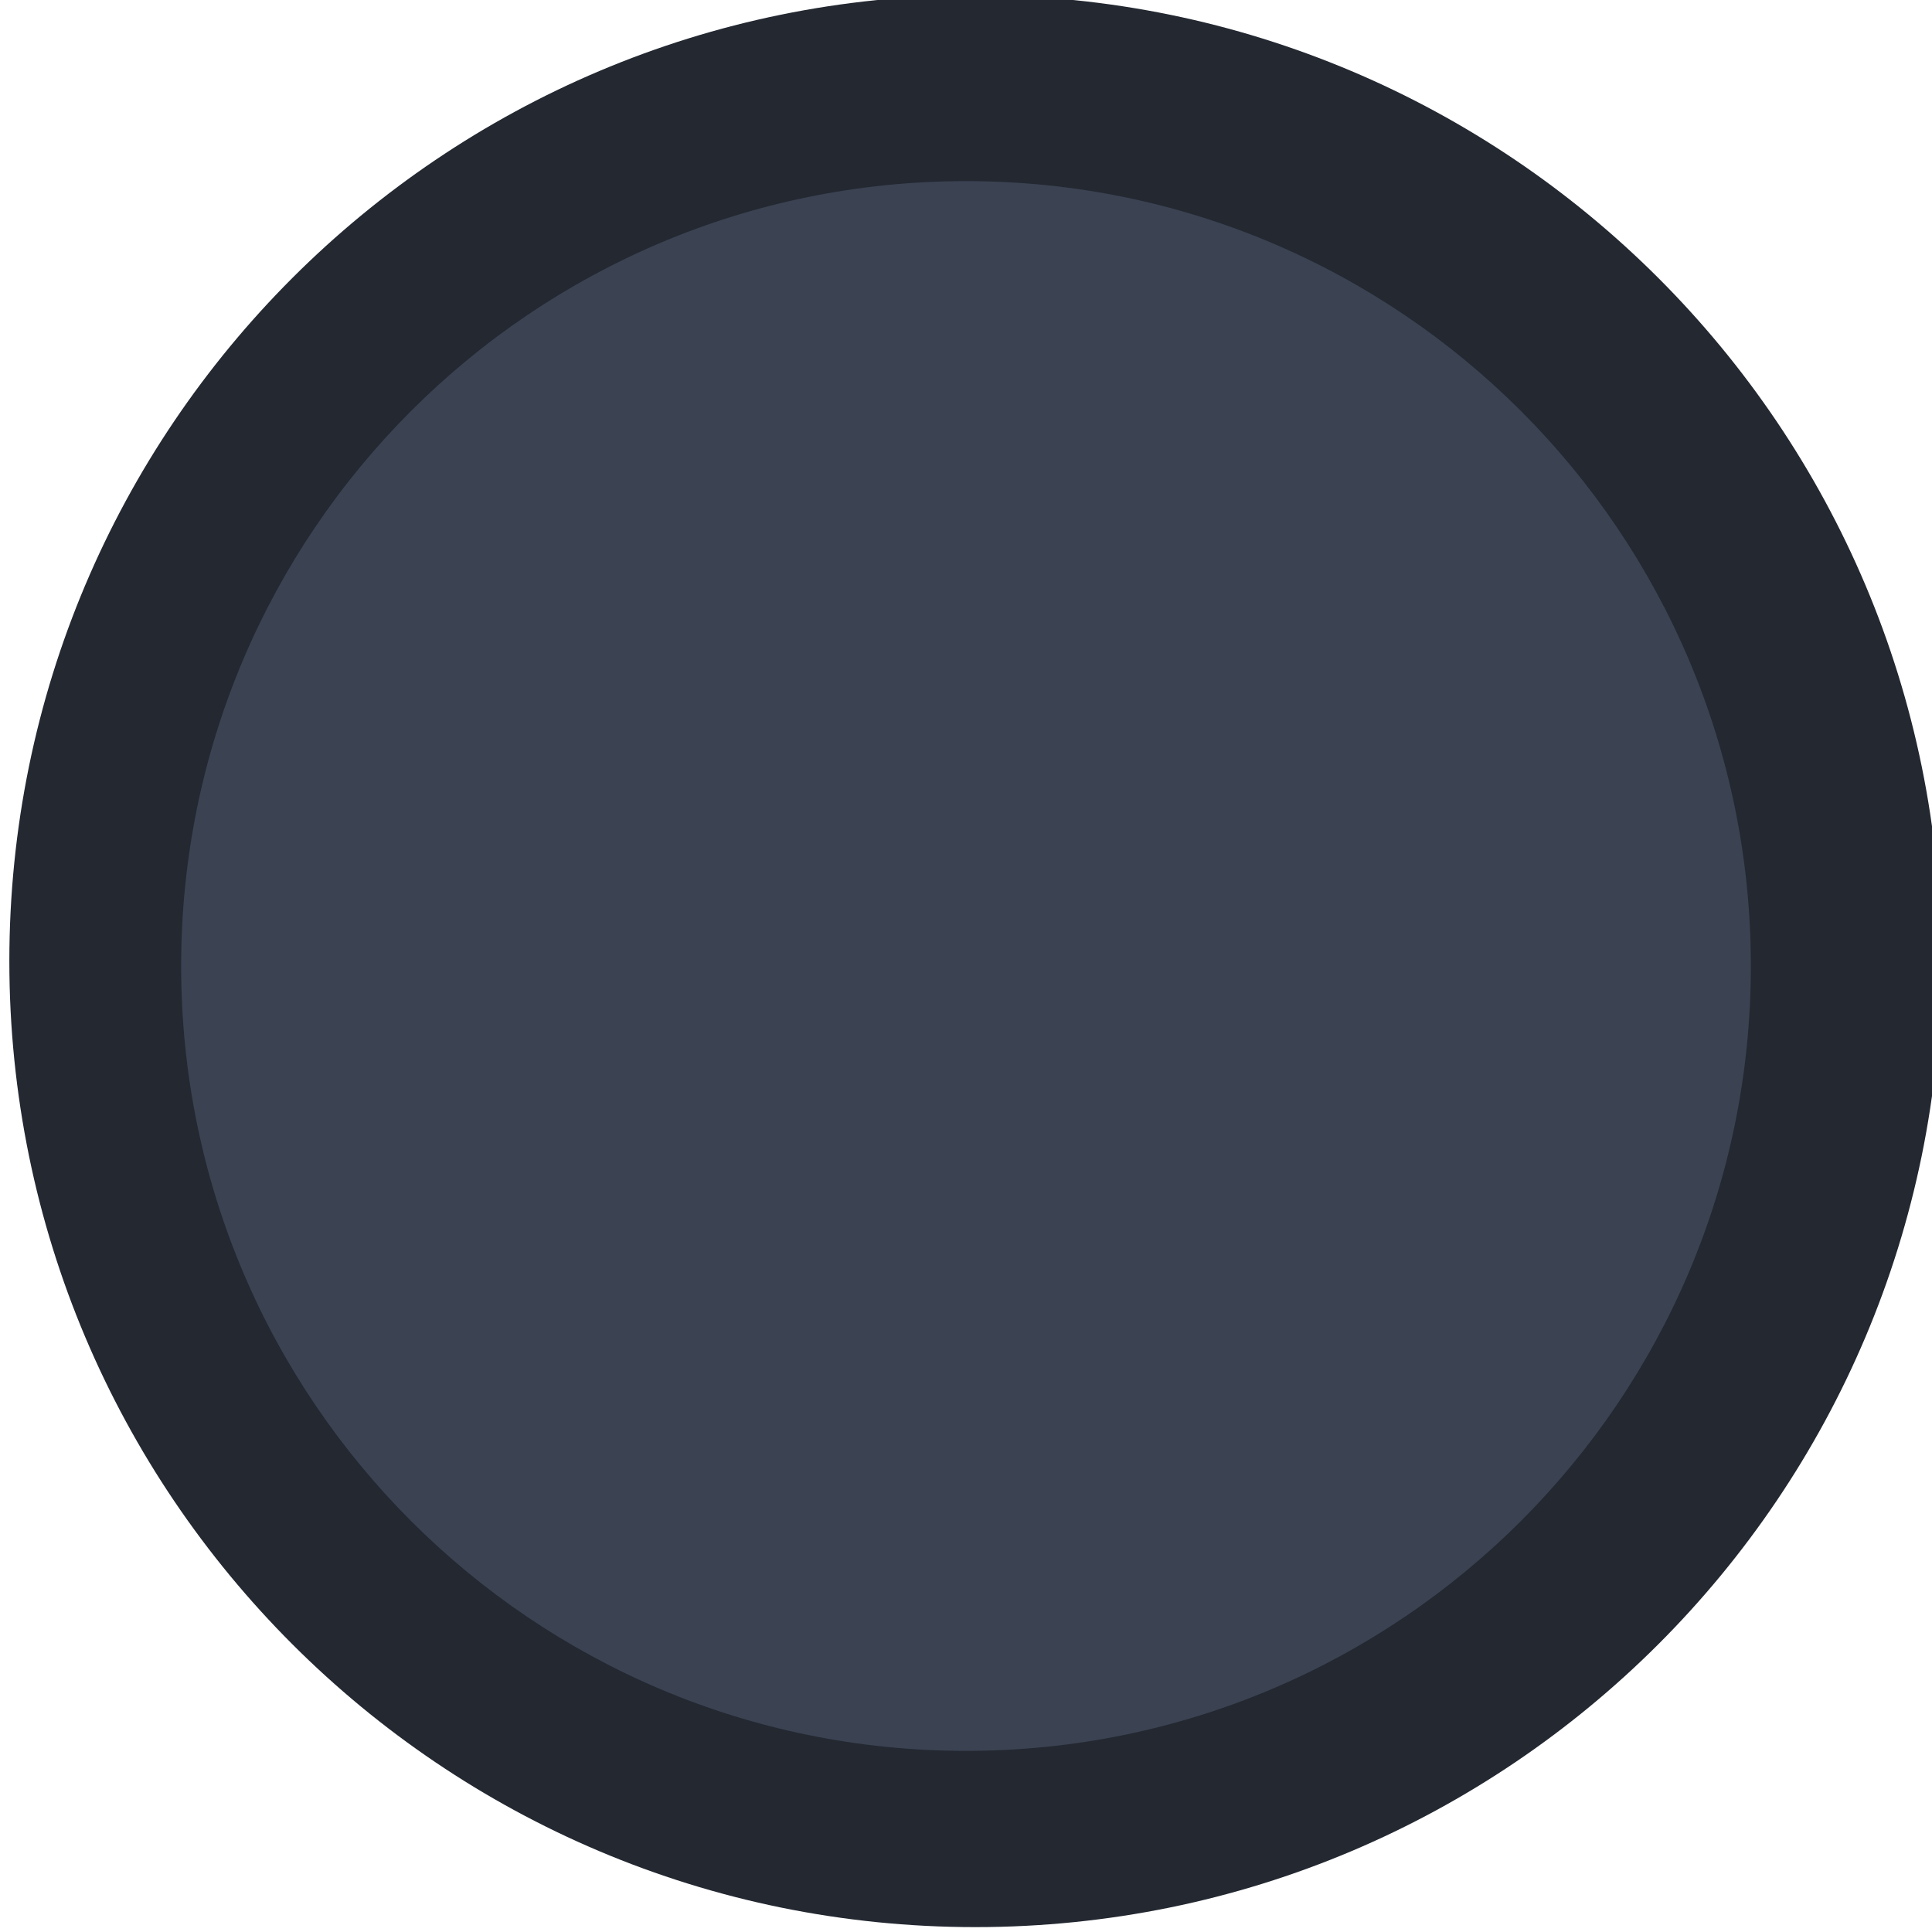
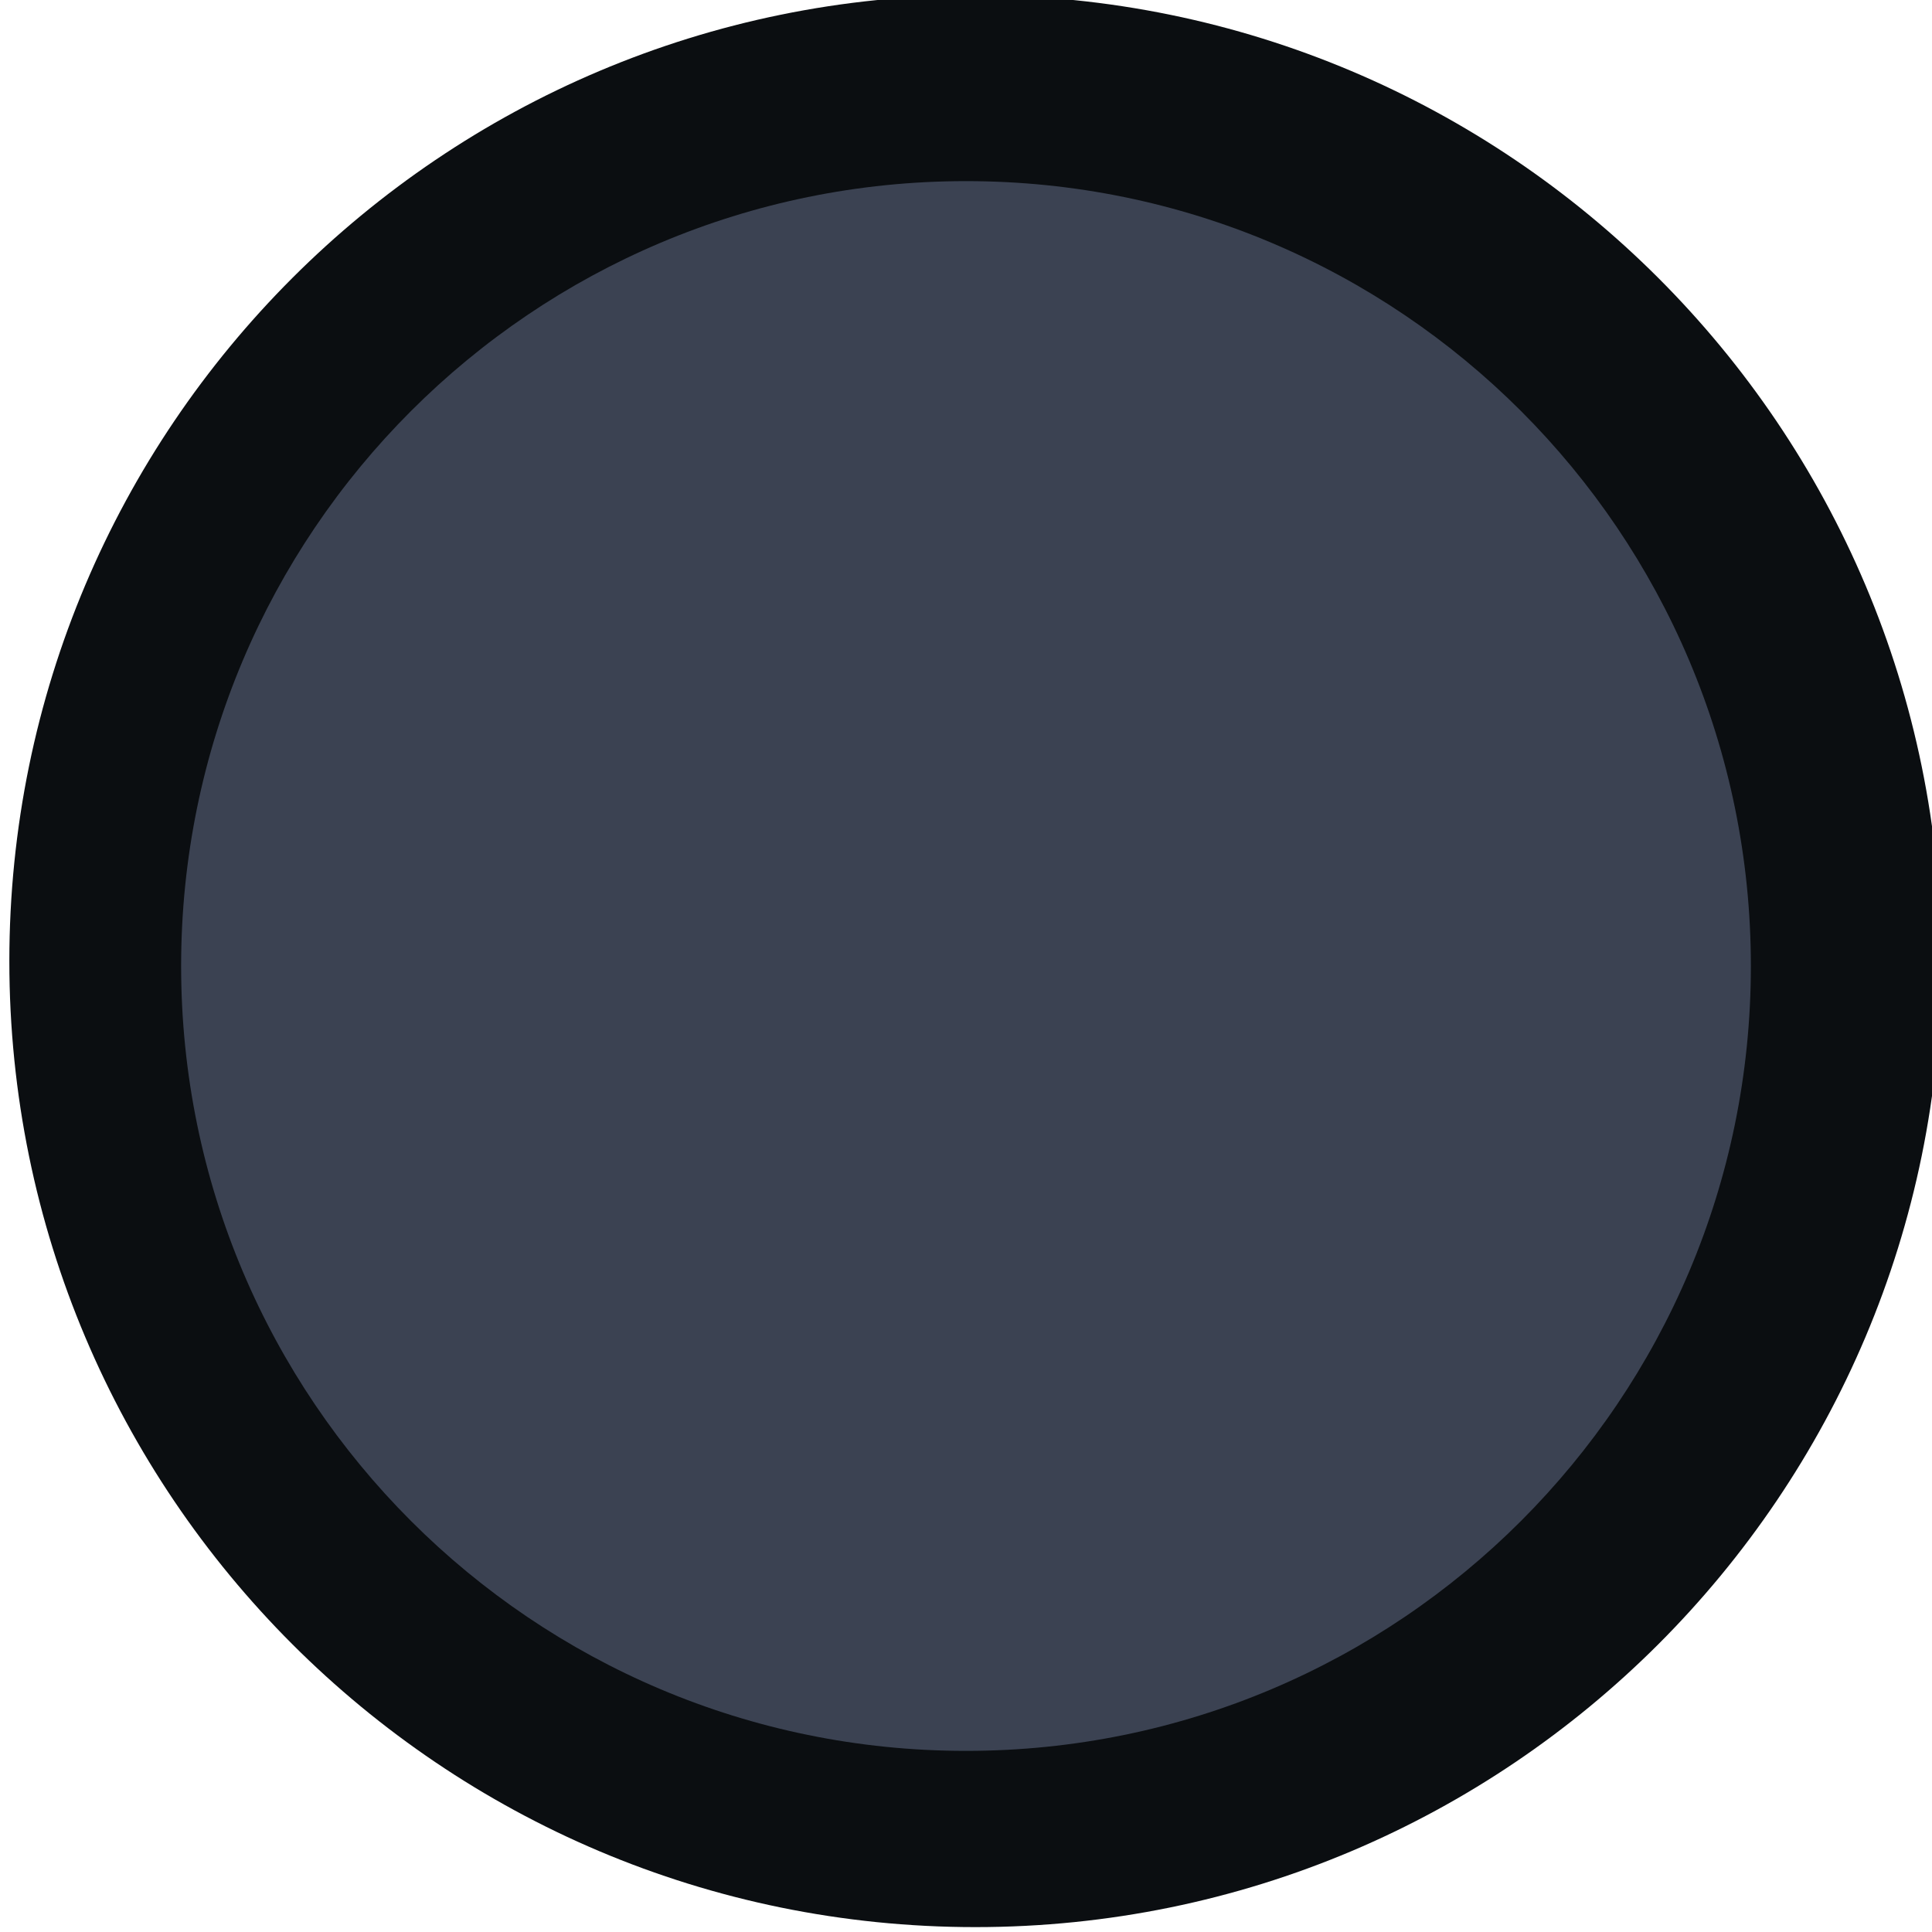
<svg xmlns="http://www.w3.org/2000/svg" width="16" height="16" id="svg2" version="1.1">
  <defs id="defs4" />
  <g id="layer1" transform="translate(-671.1429,-648.5765)">
    <g transform="matrix(0.1265625,0,0,-0.1265625,672.0709,663.0964)" id="g4090">
-       <g transform="scale(0.1,0.1)" id="g4092">
-         <path id="path4094" style="fill:#232831;fill-opacity:1;fill-rule:evenodd;stroke:none;stroke-width:1.143" d="m 564.893,-113.749 c 349.093,0 632.093,283.001 632.093,632.098 0,349.099 -283.001,632.099 -632.093,632.099 -349.103,0 -632.104,-283.001 -632.104,-632.099 0,-349.097 283.001,-632.098 632.104,-632.098" />
+       <g transform="scale(0.1)" id="g4092">
+         <path id="path4094" style="fill:#0b0e11;fill-opacity:1;fill-rule:evenodd;stroke:none;stroke-width:1.143" d="m 564.893,-113.749 c 349.093,0 632.093,283.001 632.093,632.098 0,349.099 -283.001,632.099 -632.093,632.099 -349.103,0 -632.104,-283.001 -632.104,-632.099 0,-349.097 283.001,-632.098 632.104,-632.098" />
        <path id="path4096" style="fill:#3b4252;fill-opacity:1;fill-rule:evenodd;stroke:none" d="m 558.777,1.568 c 283.637,0 513.575,229.943 513.575,513.585 0,283.644 -229.938,513.582 -513.575,513.582 -283.647,0 -513.586,-229.938 -513.586,-513.582 0,-283.642 229.938,-513.585 513.586,-513.585" />
      </g>
    </g>
  </g>
</svg>
